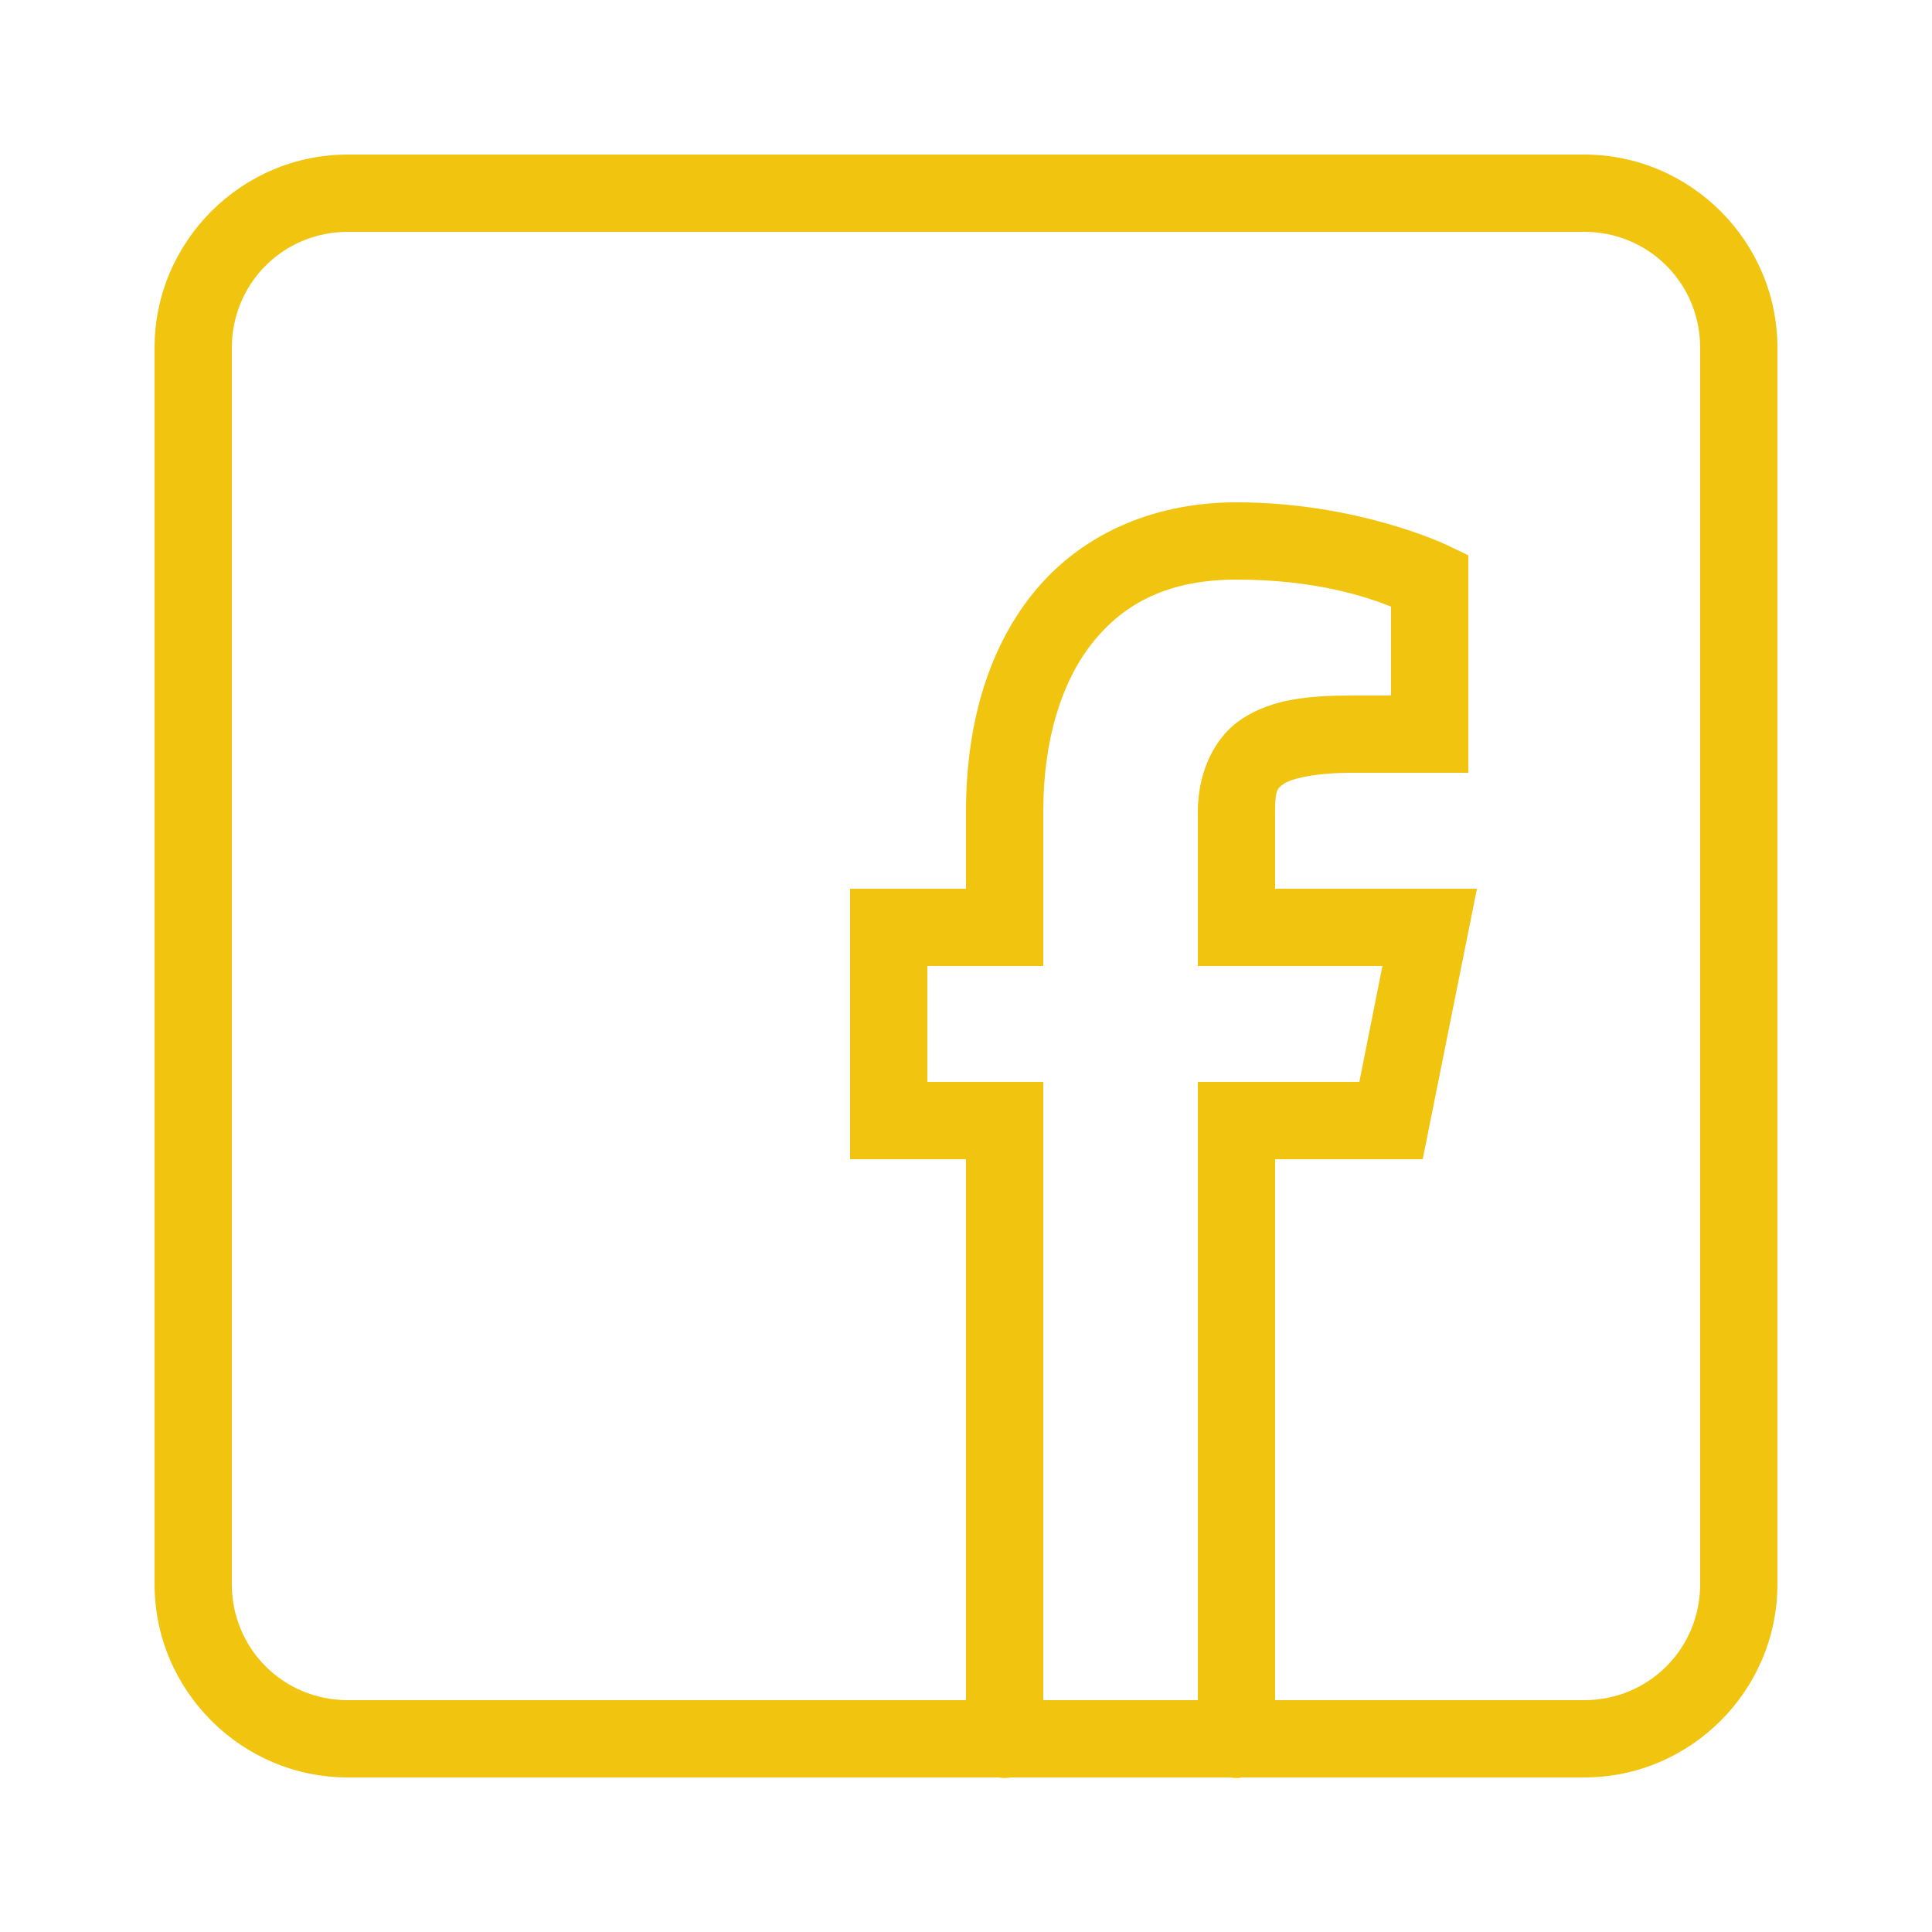
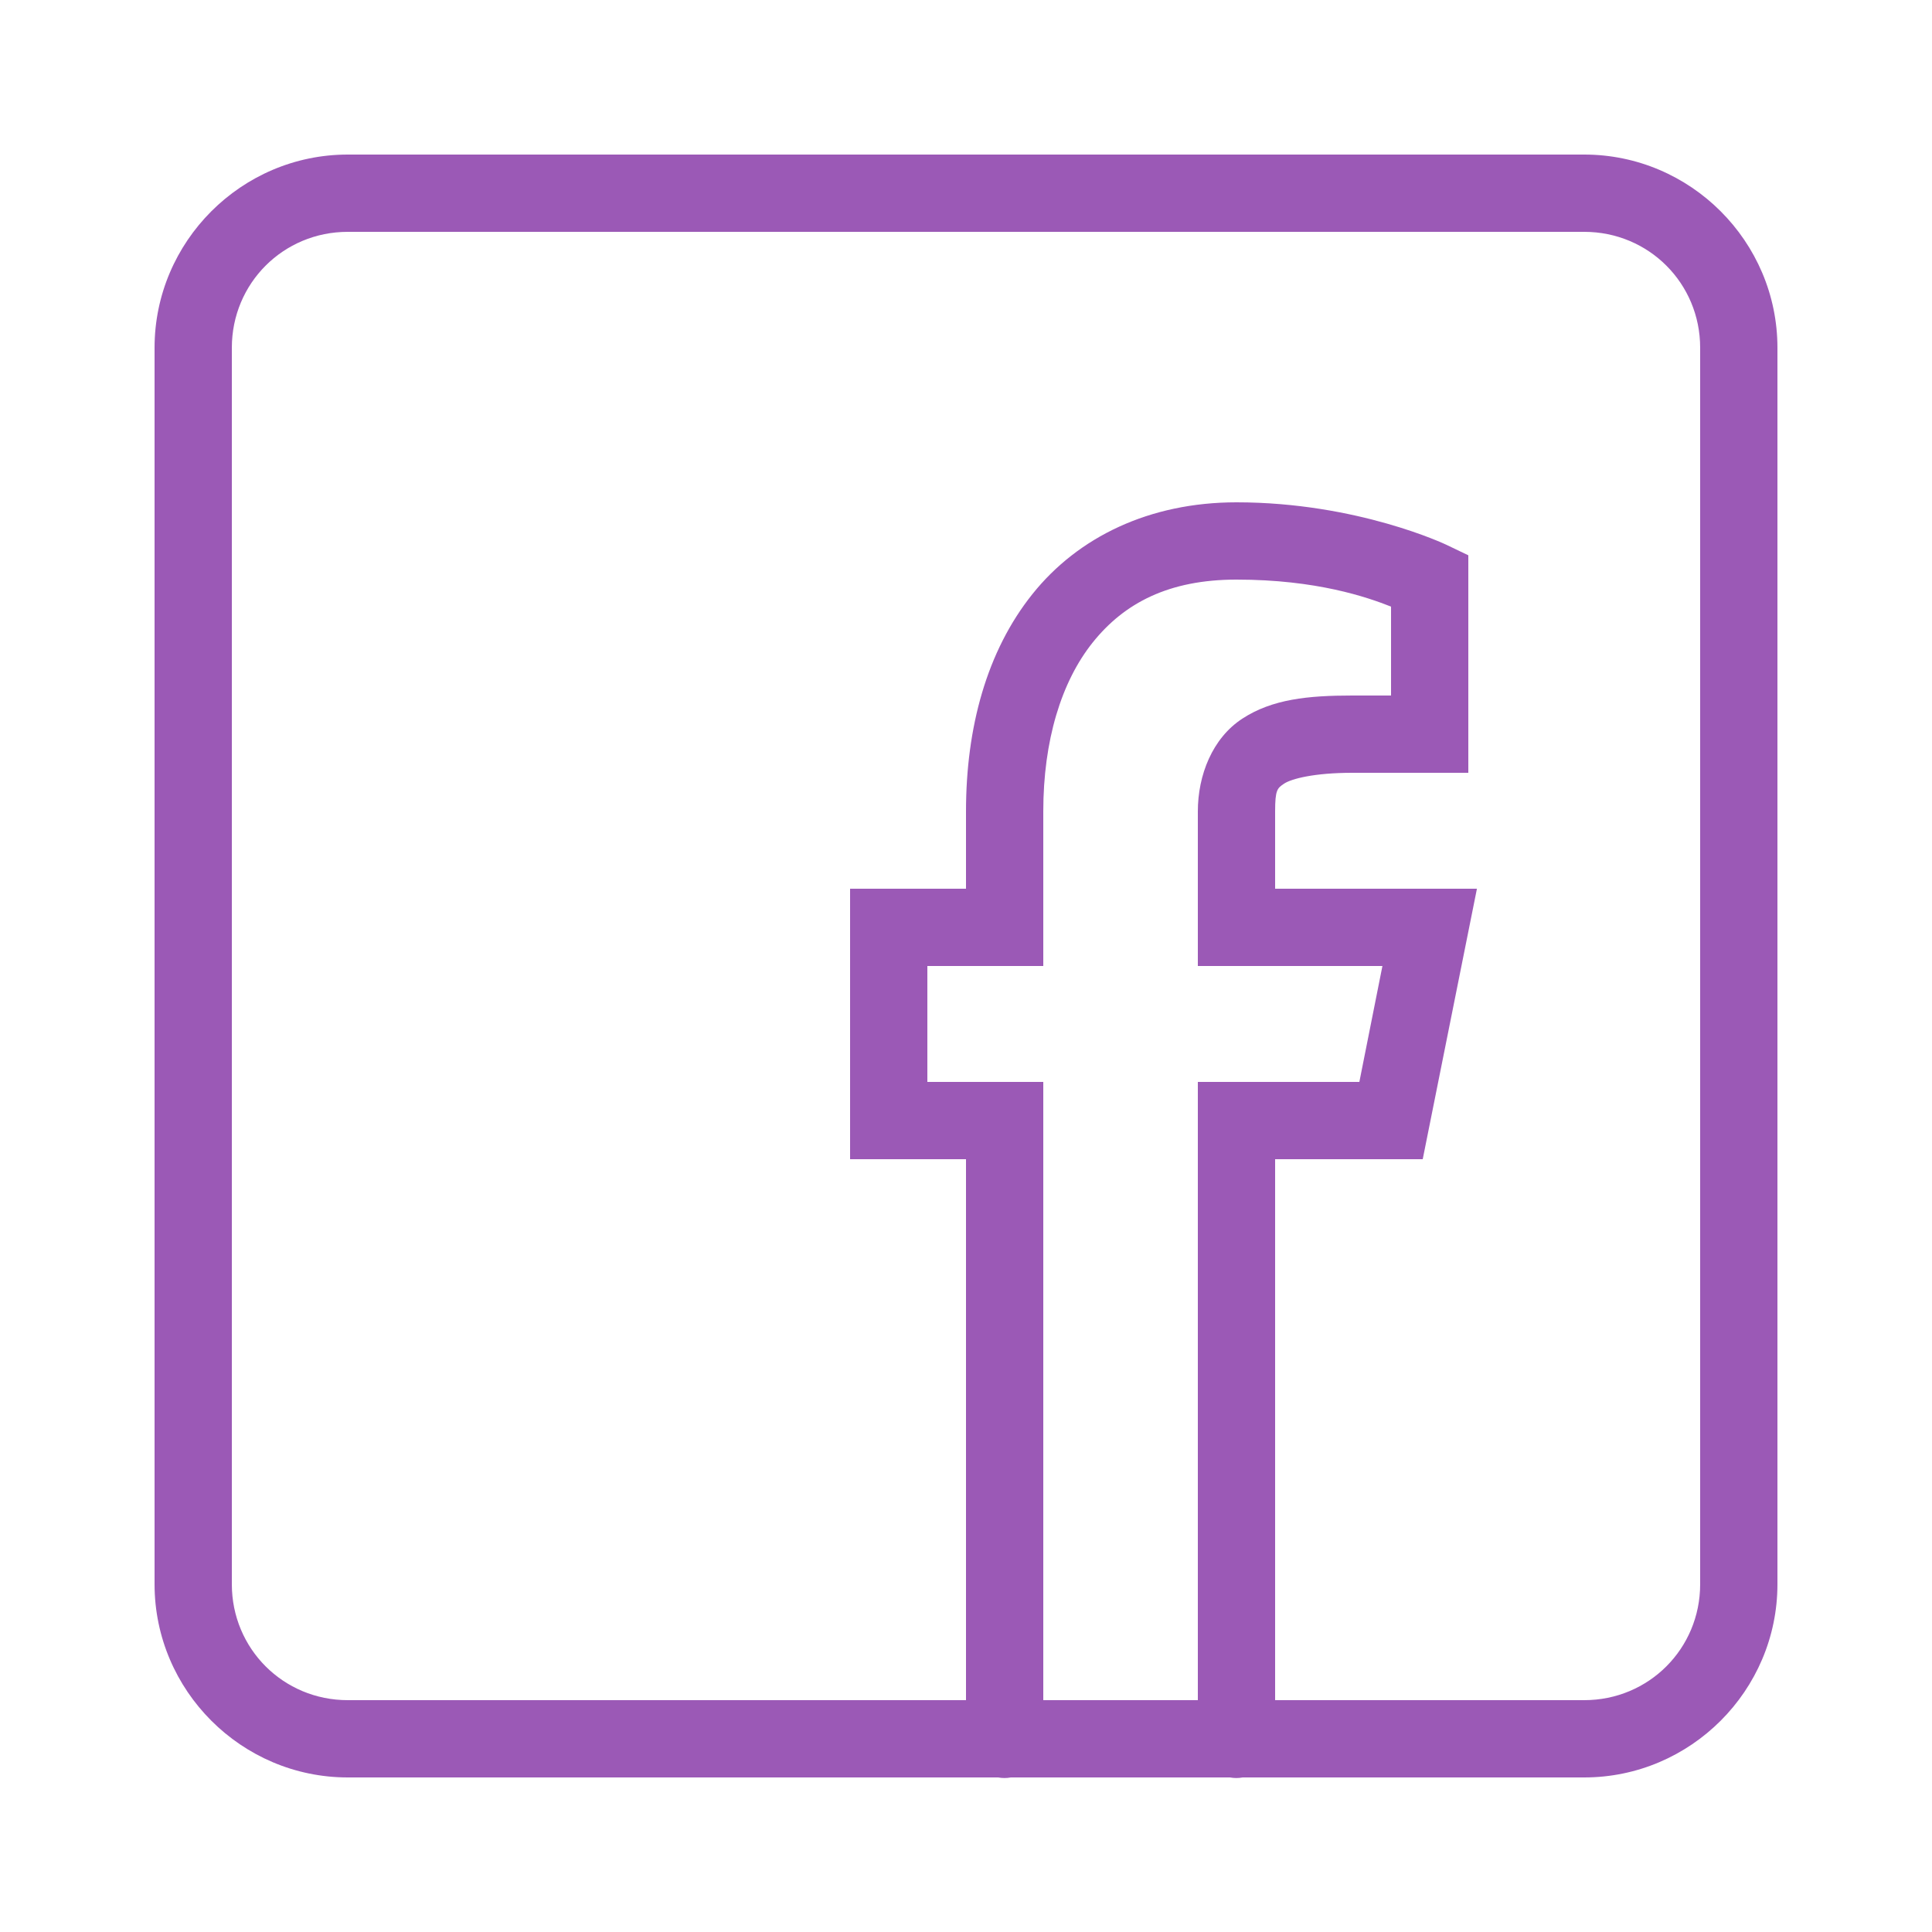
<svg xmlns="http://www.w3.org/2000/svg" viewBox="0 0 50 50" width="50px" height="50px">
-   <g id="surface31033139">
-     <path style=" stroke:none;fill-rule:nonzero;fill:rgb(94.51%,76.863%,5.882%);fill-opacity:1;" d="M 9 4 C 6.25 4 4 6.25 4 9 L 4 41 C 4 43.75 6.25 46 9 46 L 25.832 46 C 25.941 46.02 26.051 46.02 26.16 46 L 31.832 46 C 31.941 46.02 32.051 46.02 32.16 46 L 41 46 C 43.75 46 46 43.75 46 41 L 46 9 C 46 6.25 43.75 4 41 4 Z M 9 6 L 41 6 C 42.668 6 44 7.332 44 9 L 44 41 C 44 42.668 42.668 44 41 44 L 33 44 L 33 30 L 36.82 30 L 38.223 23 L 33 23 L 33 21 C 33 20.441 33.055 20.398 33.238 20.277 C 33.426 20.156 34.004 20 35 20 L 38 20 L 38 14.371 L 37.43 14.098 C 37.43 14.098 35.133 13 32 13 C 29.75 13 27.902 13.895 26.719 15.375 C 25.535 16.855 25 18.832 25 21 L 25 23 L 22 23 L 22 30 L 25 30 L 25 44 L 9 44 C 7.332 44 6 42.668 6 41 L 6 9 C 6 7.332 7.332 6 9 6 Z M 32 15 C 34.078 15 35.387 15.457 36 15.699 L 36 18 L 35 18 C 33.848 18 32.926 18.094 32.152 18.598 C 31.375 19.105 31 20.062 31 21 L 31 25 L 35.777 25 L 35.18 28 L 31 28 L 31 44 L 27 44 L 27 28 L 24 28 L 24 25 L 27 25 L 27 21 C 27 19.168 27.465 17.645 28.281 16.625 C 29.098 15.605 30.25 15 32 15 Z M 32 15 " />
+   <g id="surface71124280">
+     <path style=" stroke:none;fill-rule:nonzero;fill:rgb(60.784%,34.902%,71.373%);fill-opacity:1;" d="M 9 4 C 6.25 4 4 6.25 4 9 L 4 41 C 4 43.75 6.25 46 9 46 L 25.832 46 C 25.941 46.02 26.051 46.02 26.16 46 L 31.832 46 C 31.941 46.02 32.051 46.02 32.16 46 L 41 46 C 43.75 46 46 43.75 46 41 L 46 9 C 46 6.25 43.75 4 41 4 Z M 9 6 L 41 6 C 42.668 6 44 7.332 44 9 L 44 41 C 44 42.668 42.668 44 41 44 L 33 44 L 33 30 L 36.82 30 L 38.223 23 L 33 23 L 33 21 C 33 20.441 33.055 20.398 33.238 20.277 C 33.426 20.156 34.004 20 35 20 L 38 20 L 38 14.371 L 37.43 14.098 C 37.43 14.098 35.133 13 32 13 C 29.75 13 27.902 13.895 26.719 15.375 C 25.535 16.855 25 18.832 25 21 L 25 23 L 22 23 L 22 30 L 25 30 L 25 44 L 9 44 C 7.332 44 6 42.668 6 41 L 6 9 C 6 7.332 7.332 6 9 6 Z M 32 15 C 34.078 15 35.387 15.457 36 15.699 L 36 18 L 35 18 C 33.848 18 32.926 18.094 32.152 18.598 C 31.375 19.105 31 20.062 31 21 L 31 25 L 35.777 25 L 35.18 28 L 31 28 L 31 44 L 27 44 L 27 28 L 24 28 L 24 25 L 27 25 L 27 21 C 27 19.168 27.465 17.645 28.281 16.625 C 29.098 15.605 30.25 15 32 15 Z M 32 15 " />
  </g>
</svg>
